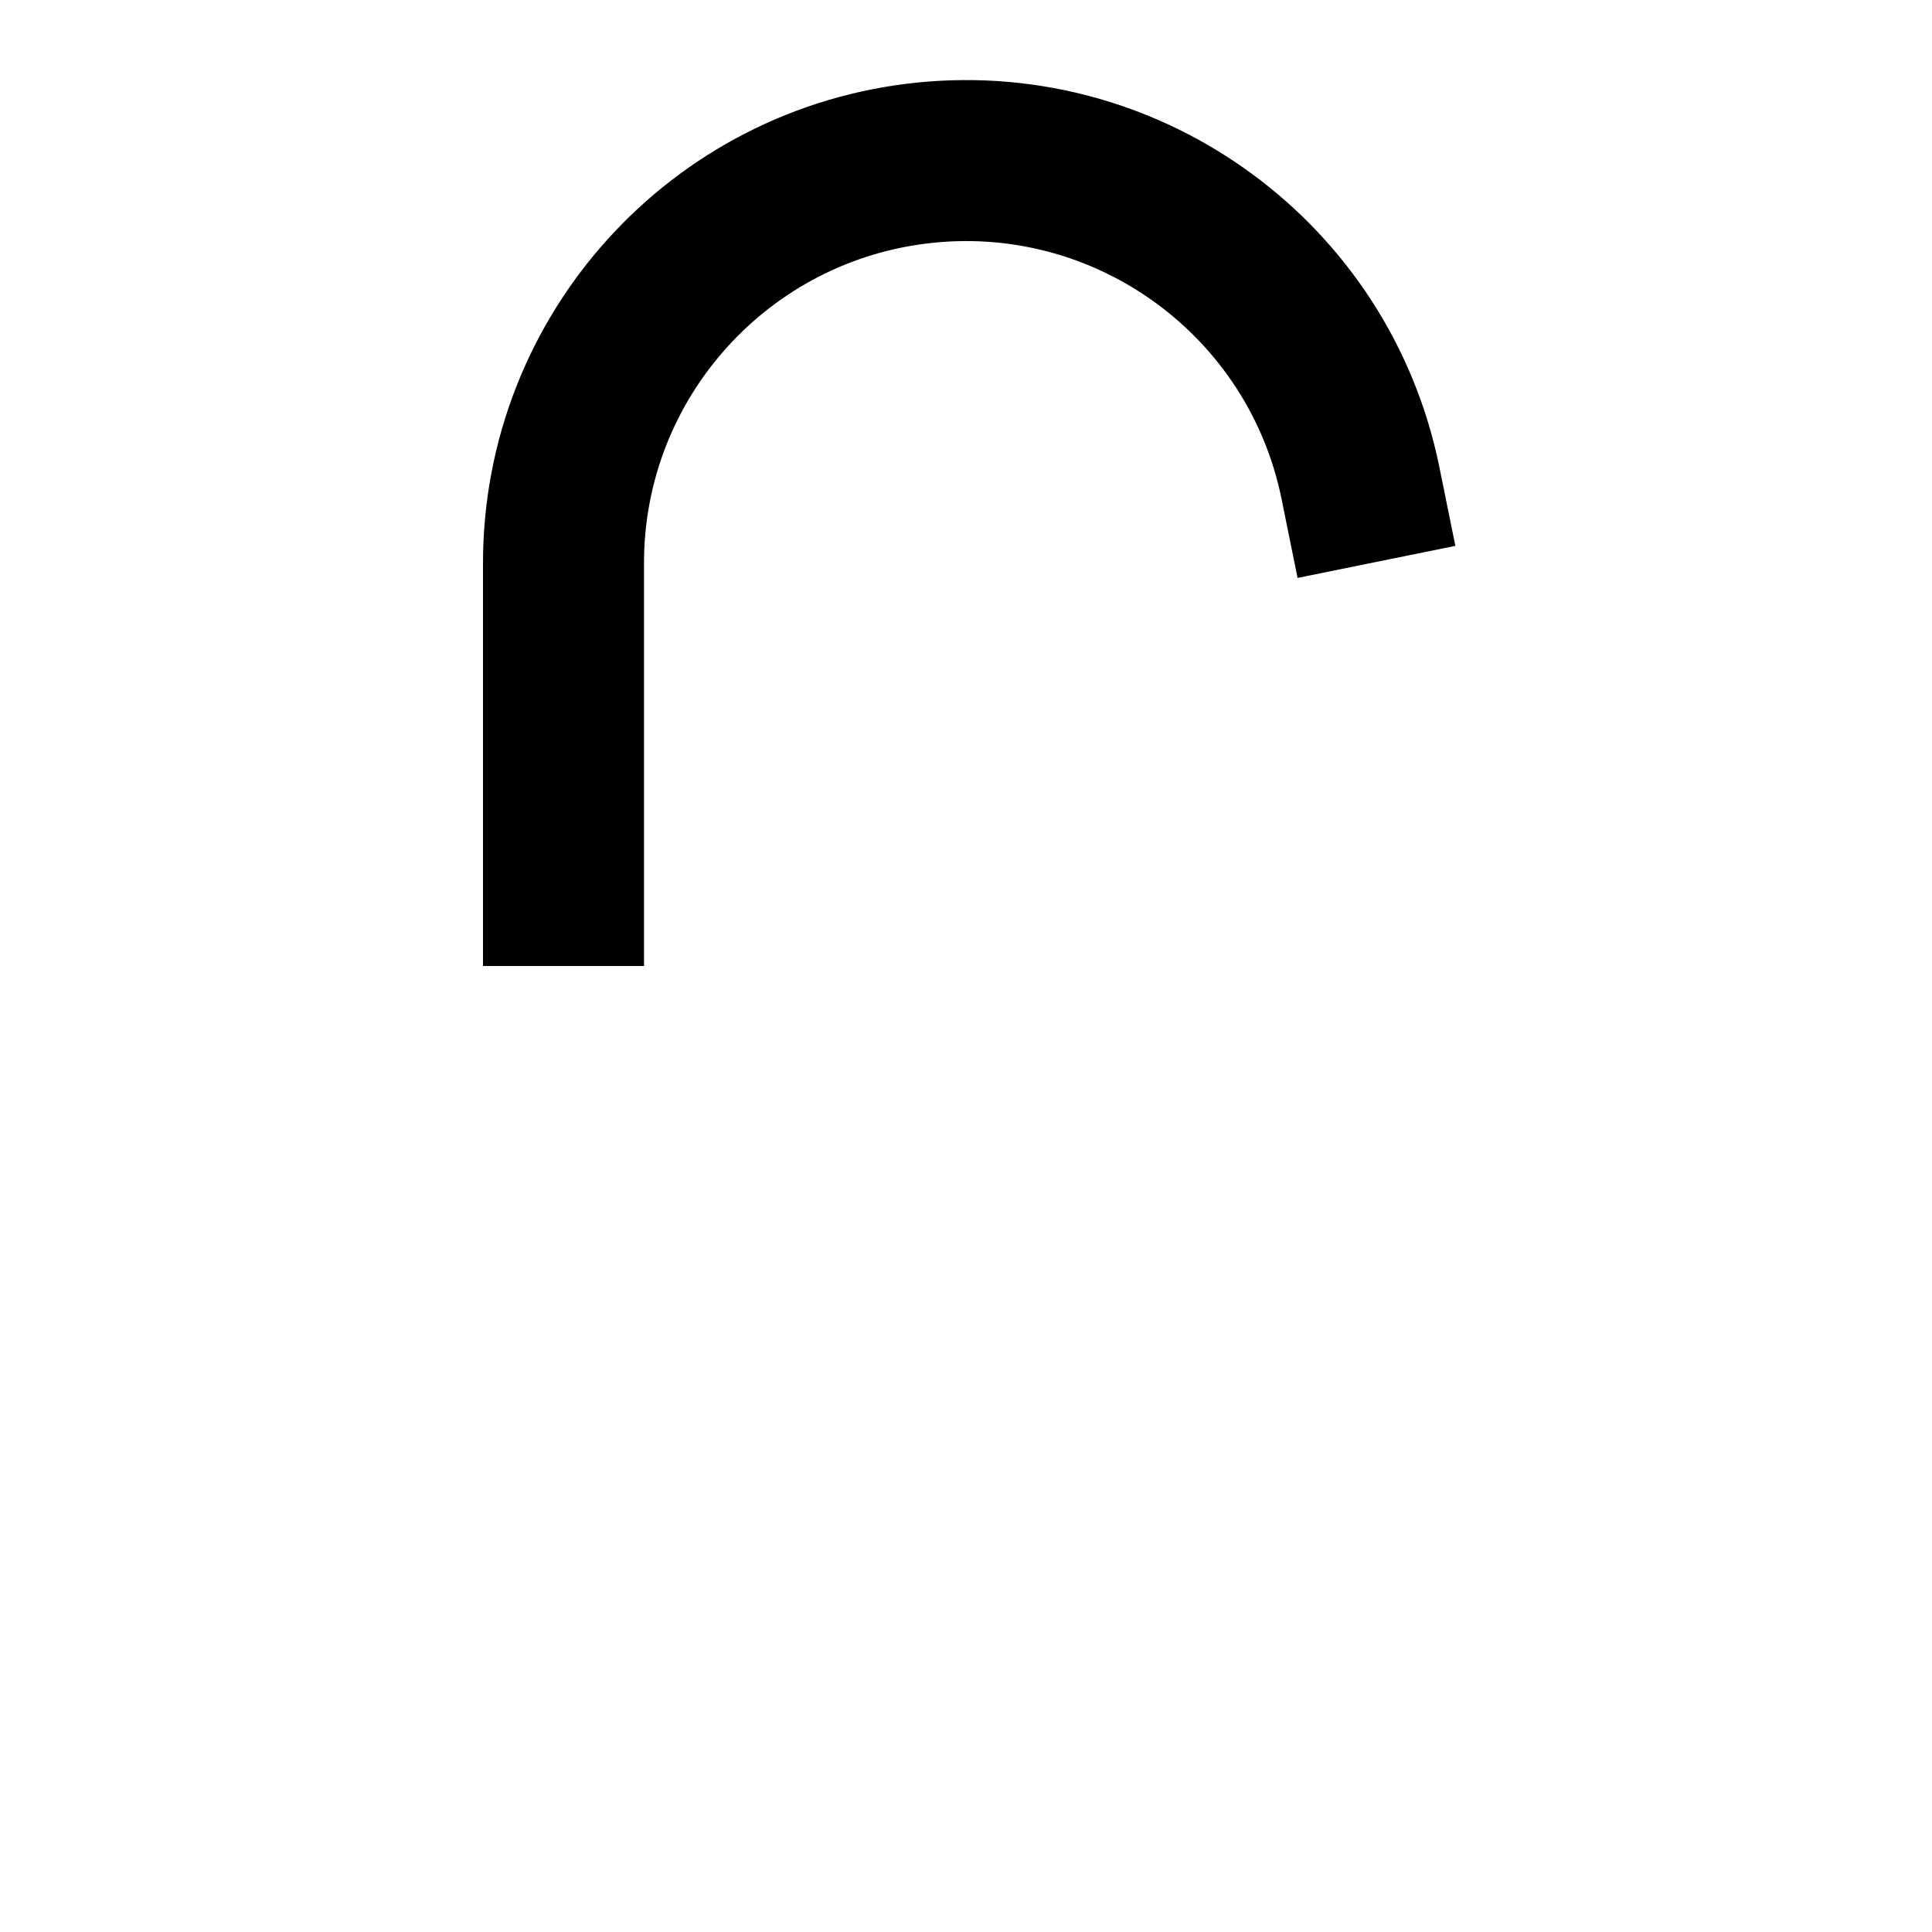
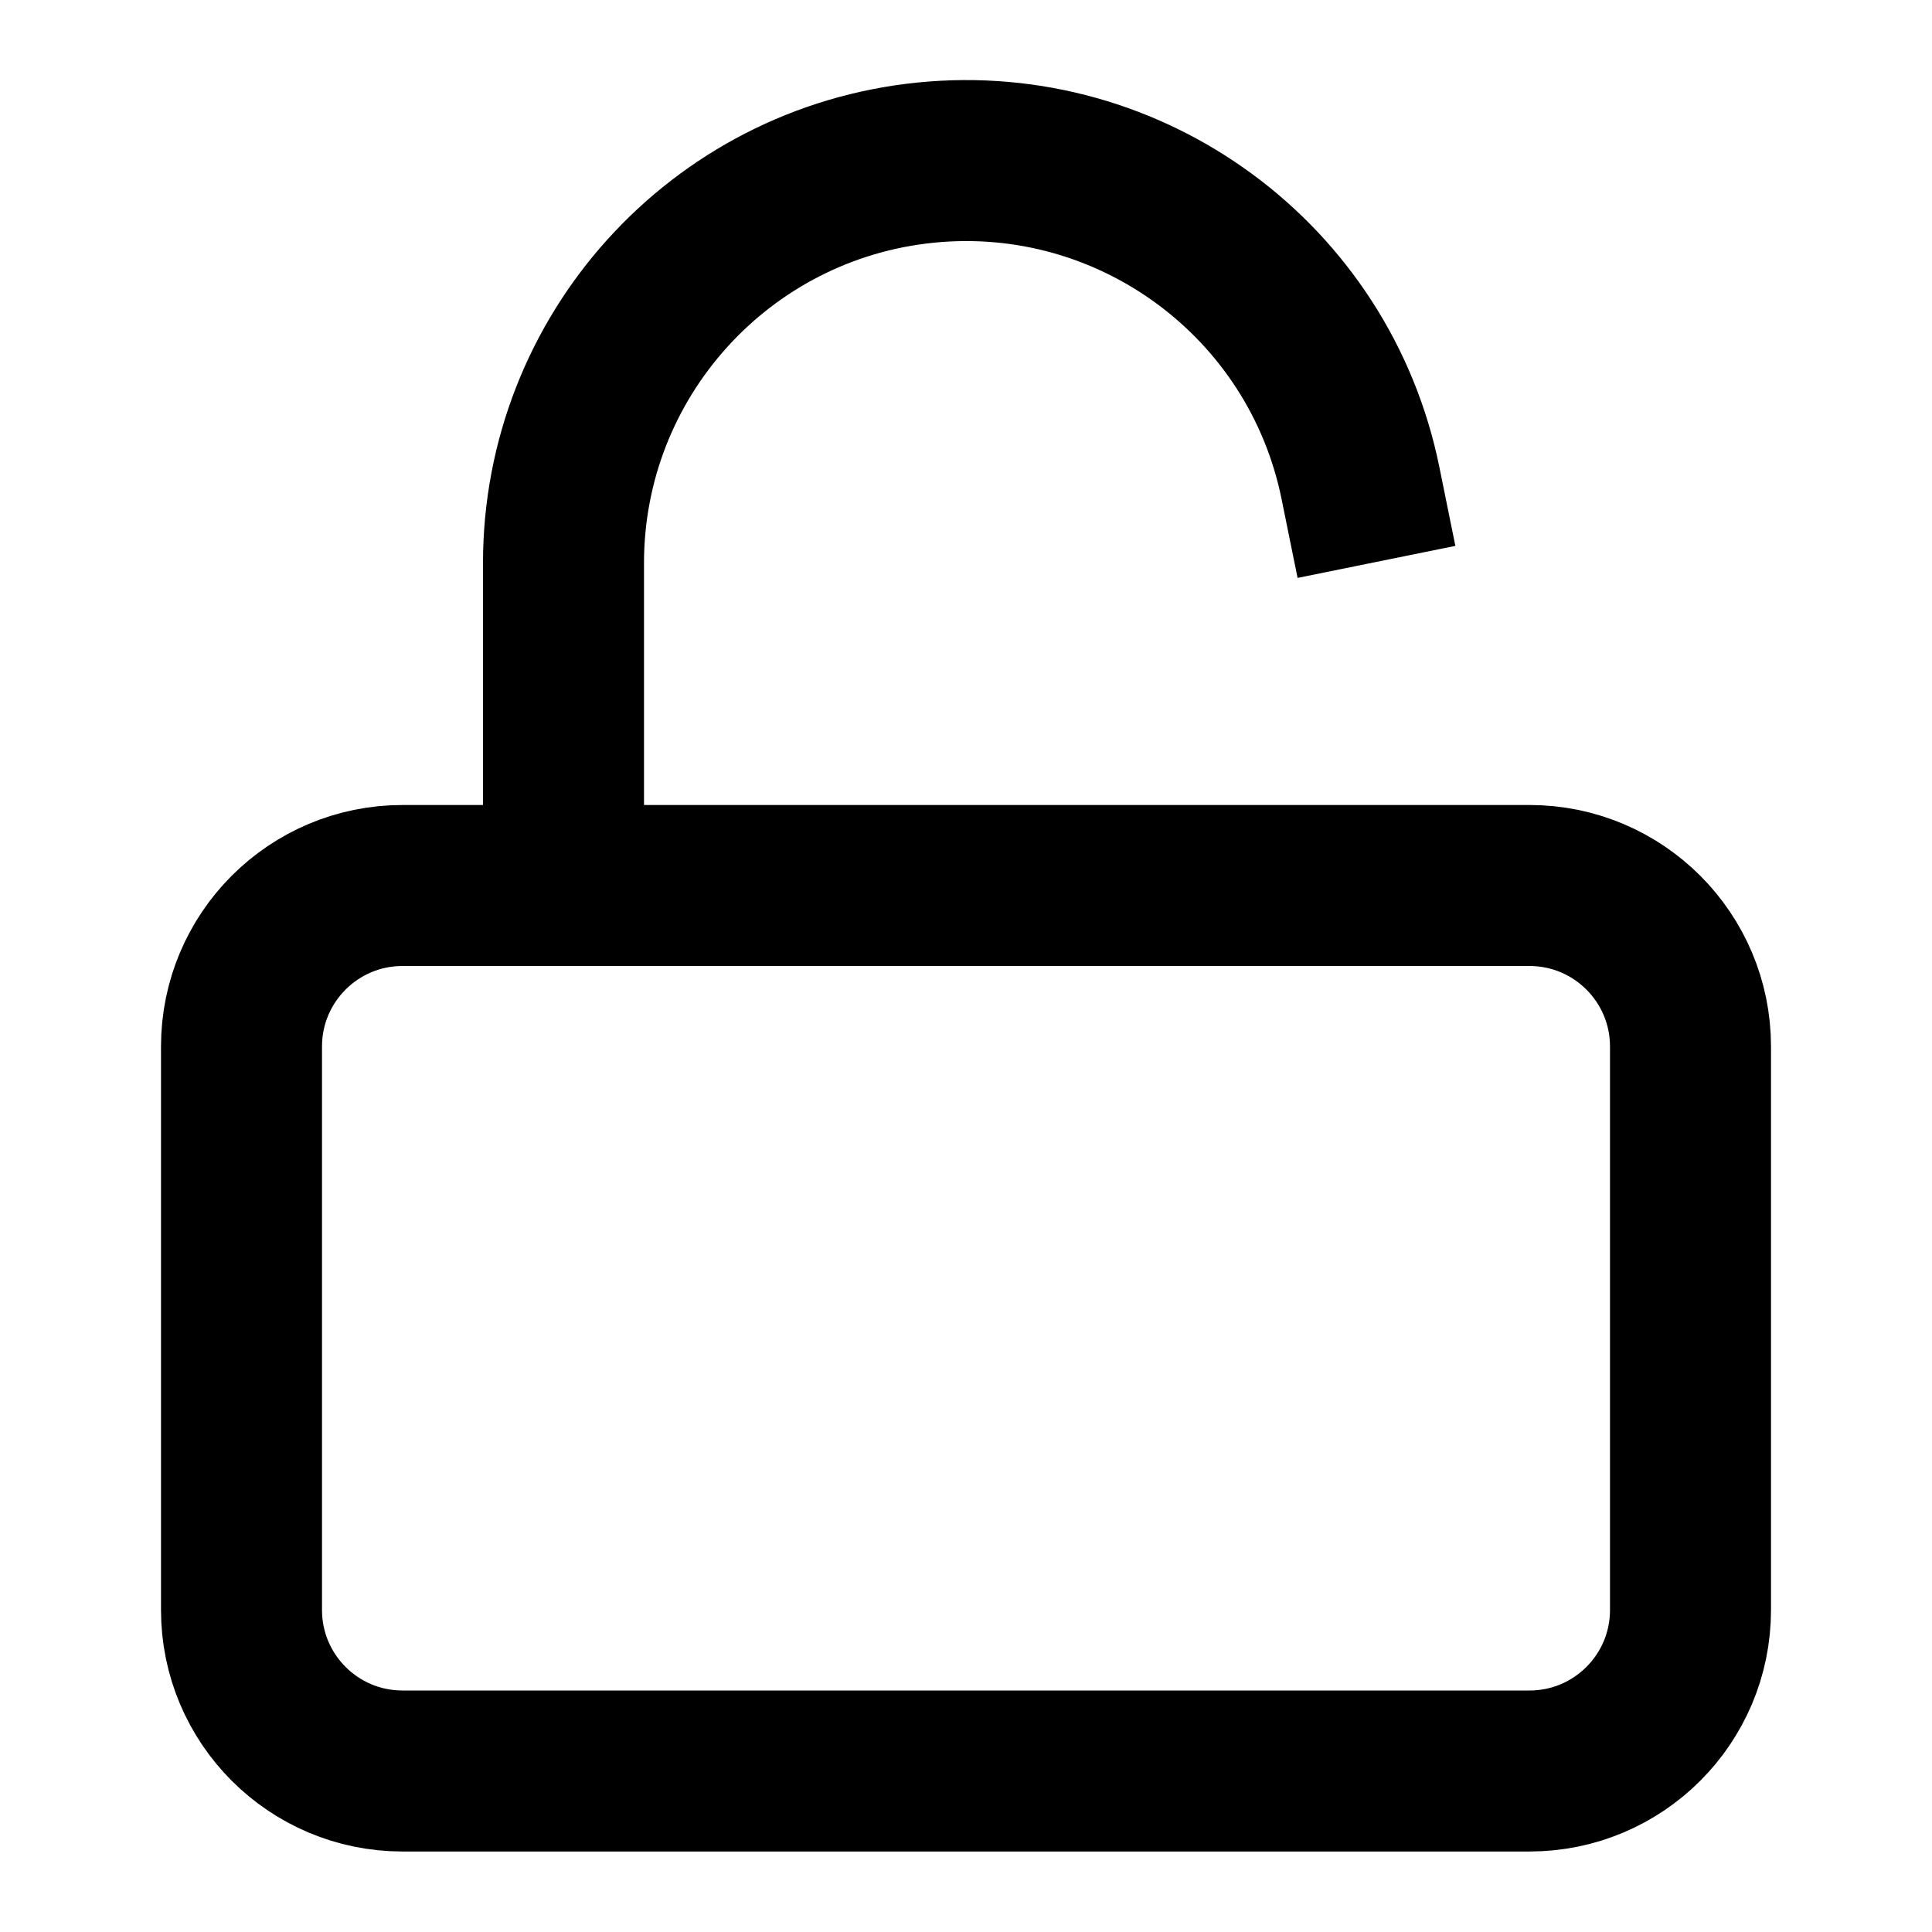
<svg xmlns="http://www.w3.org/2000/svg" viewBox="0 0 24 24" width="24" height="24" fill="none" stroke="currentColor" stroke-width="2" stroke-linecap="square" stroke-linejoin="miter">
-   <rect x="3" y="11" rx="2" ry="2" />
+   <rect width="18" height="11" x="3" y="11" rx="2" ry="2" />
  <path d="M7 11V7a5 5 0 0 1 9.9-1" />
</svg>
